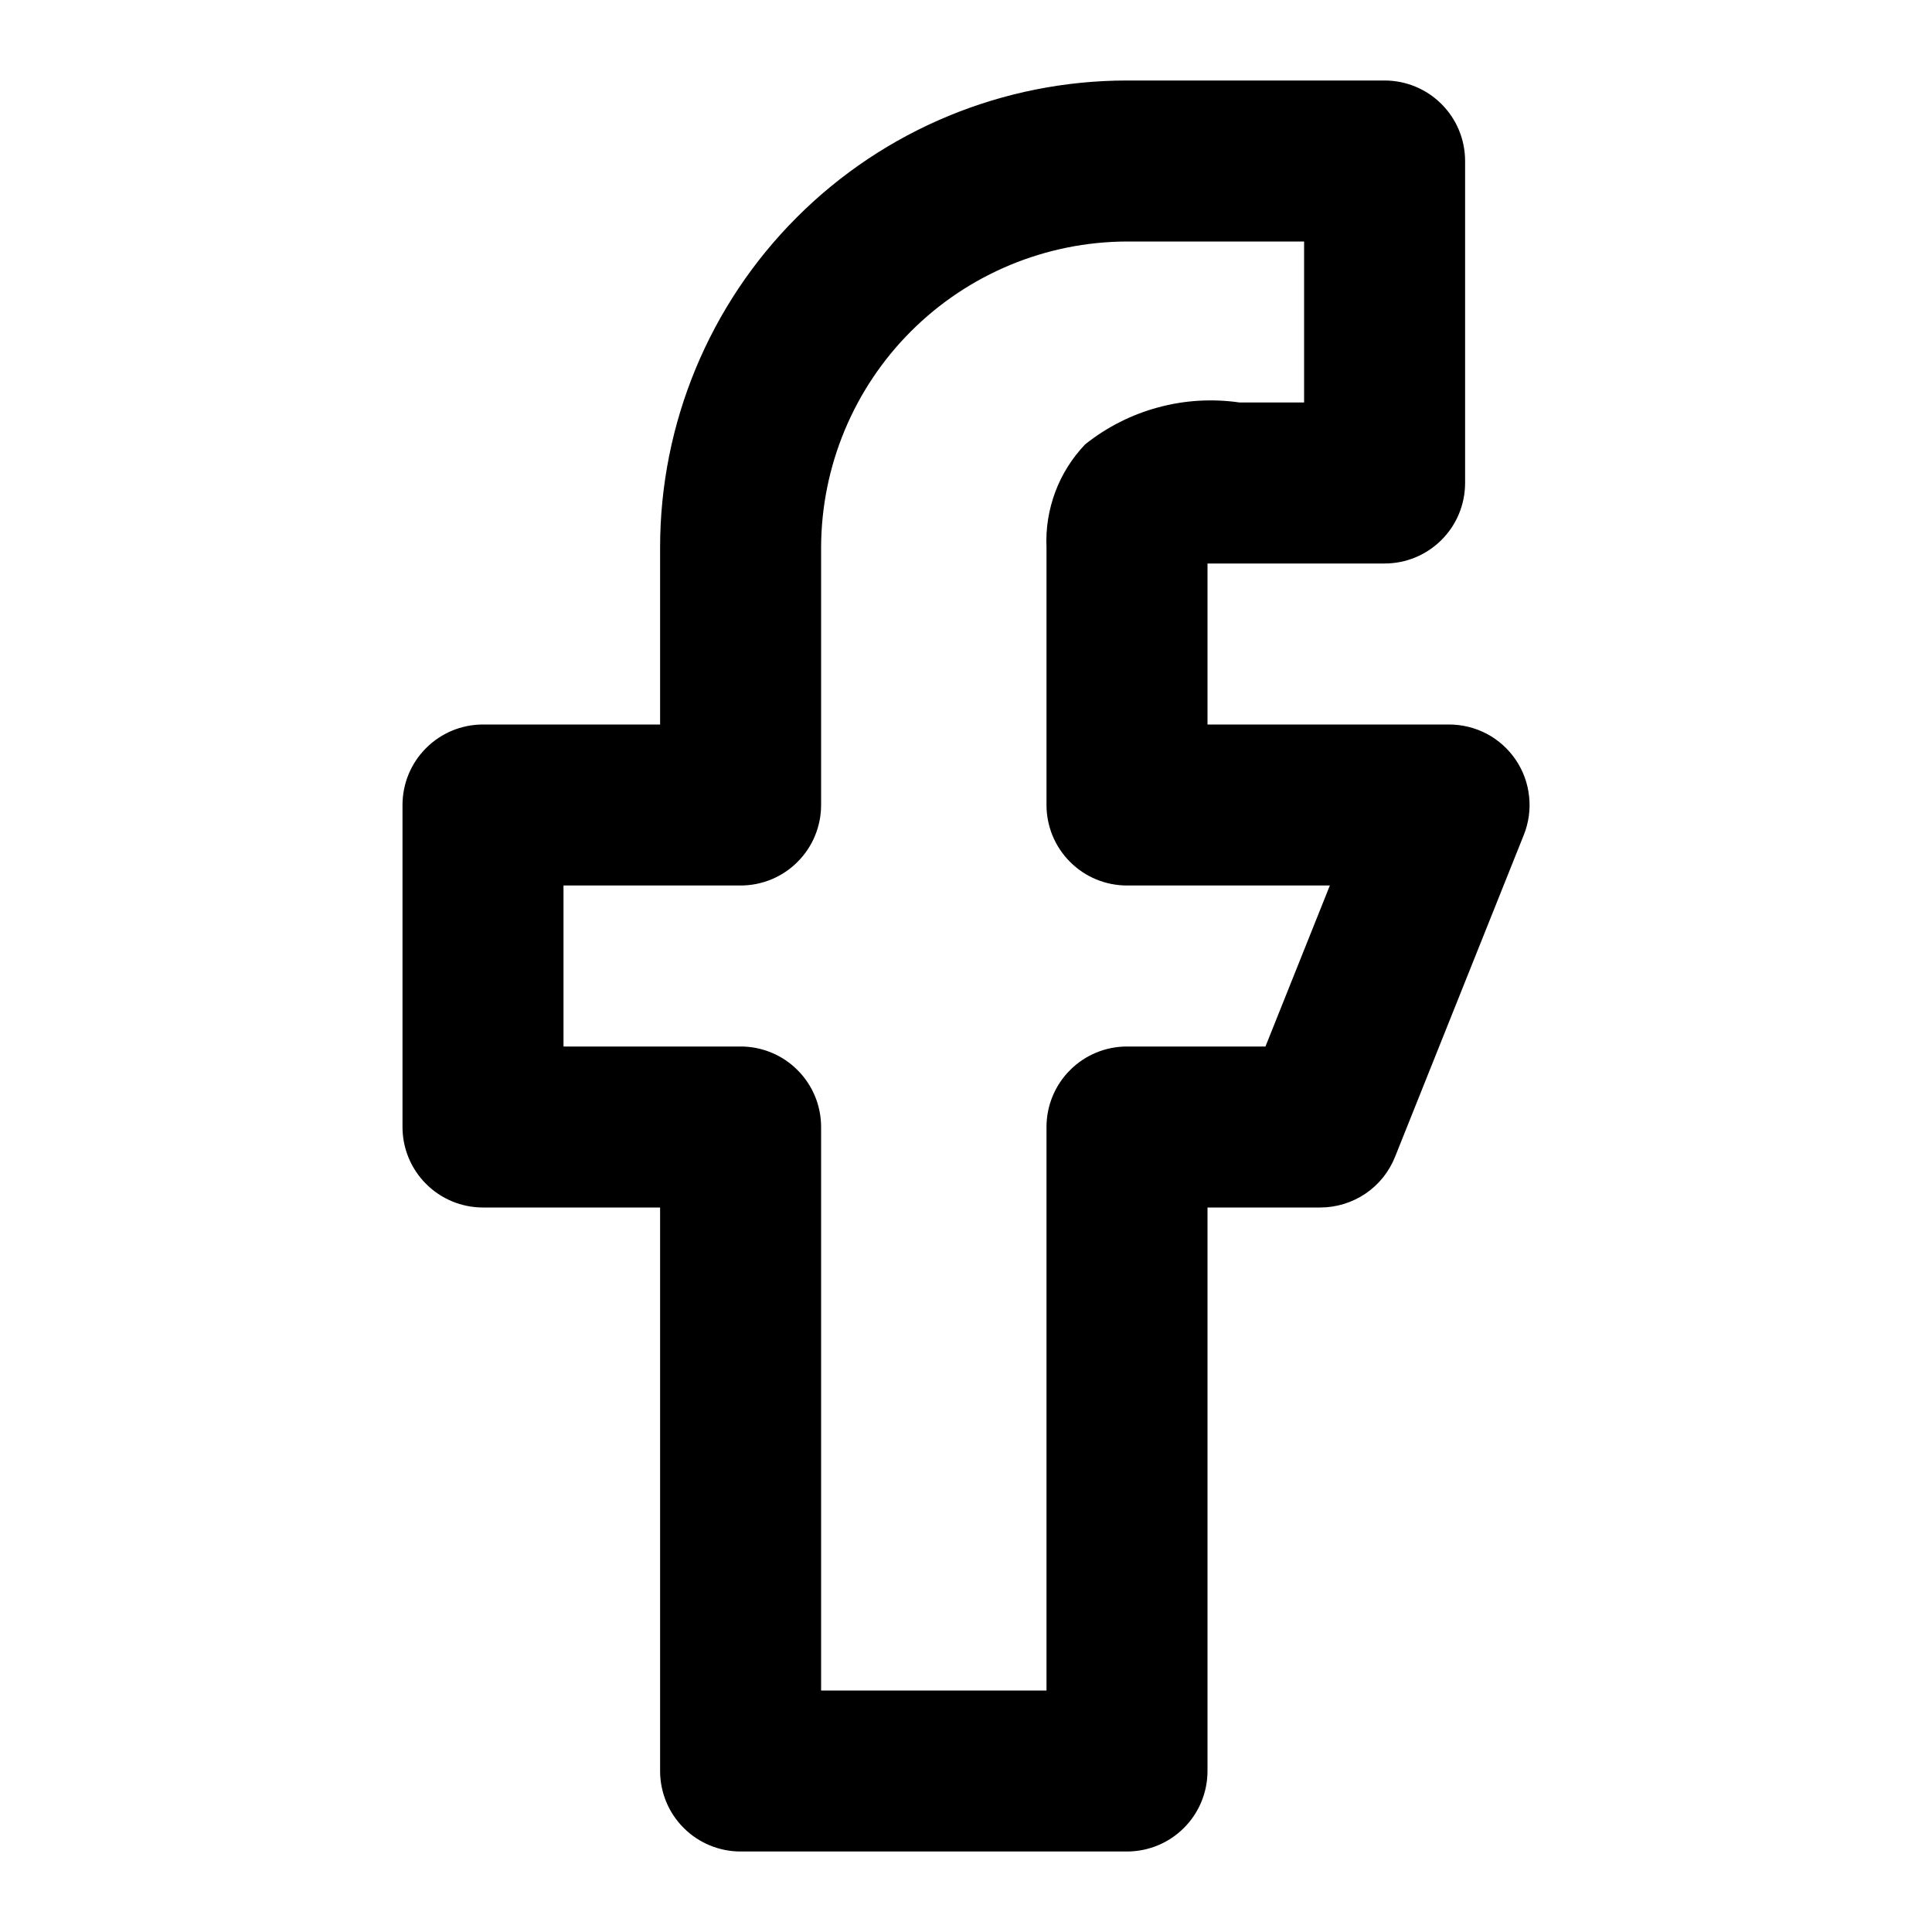
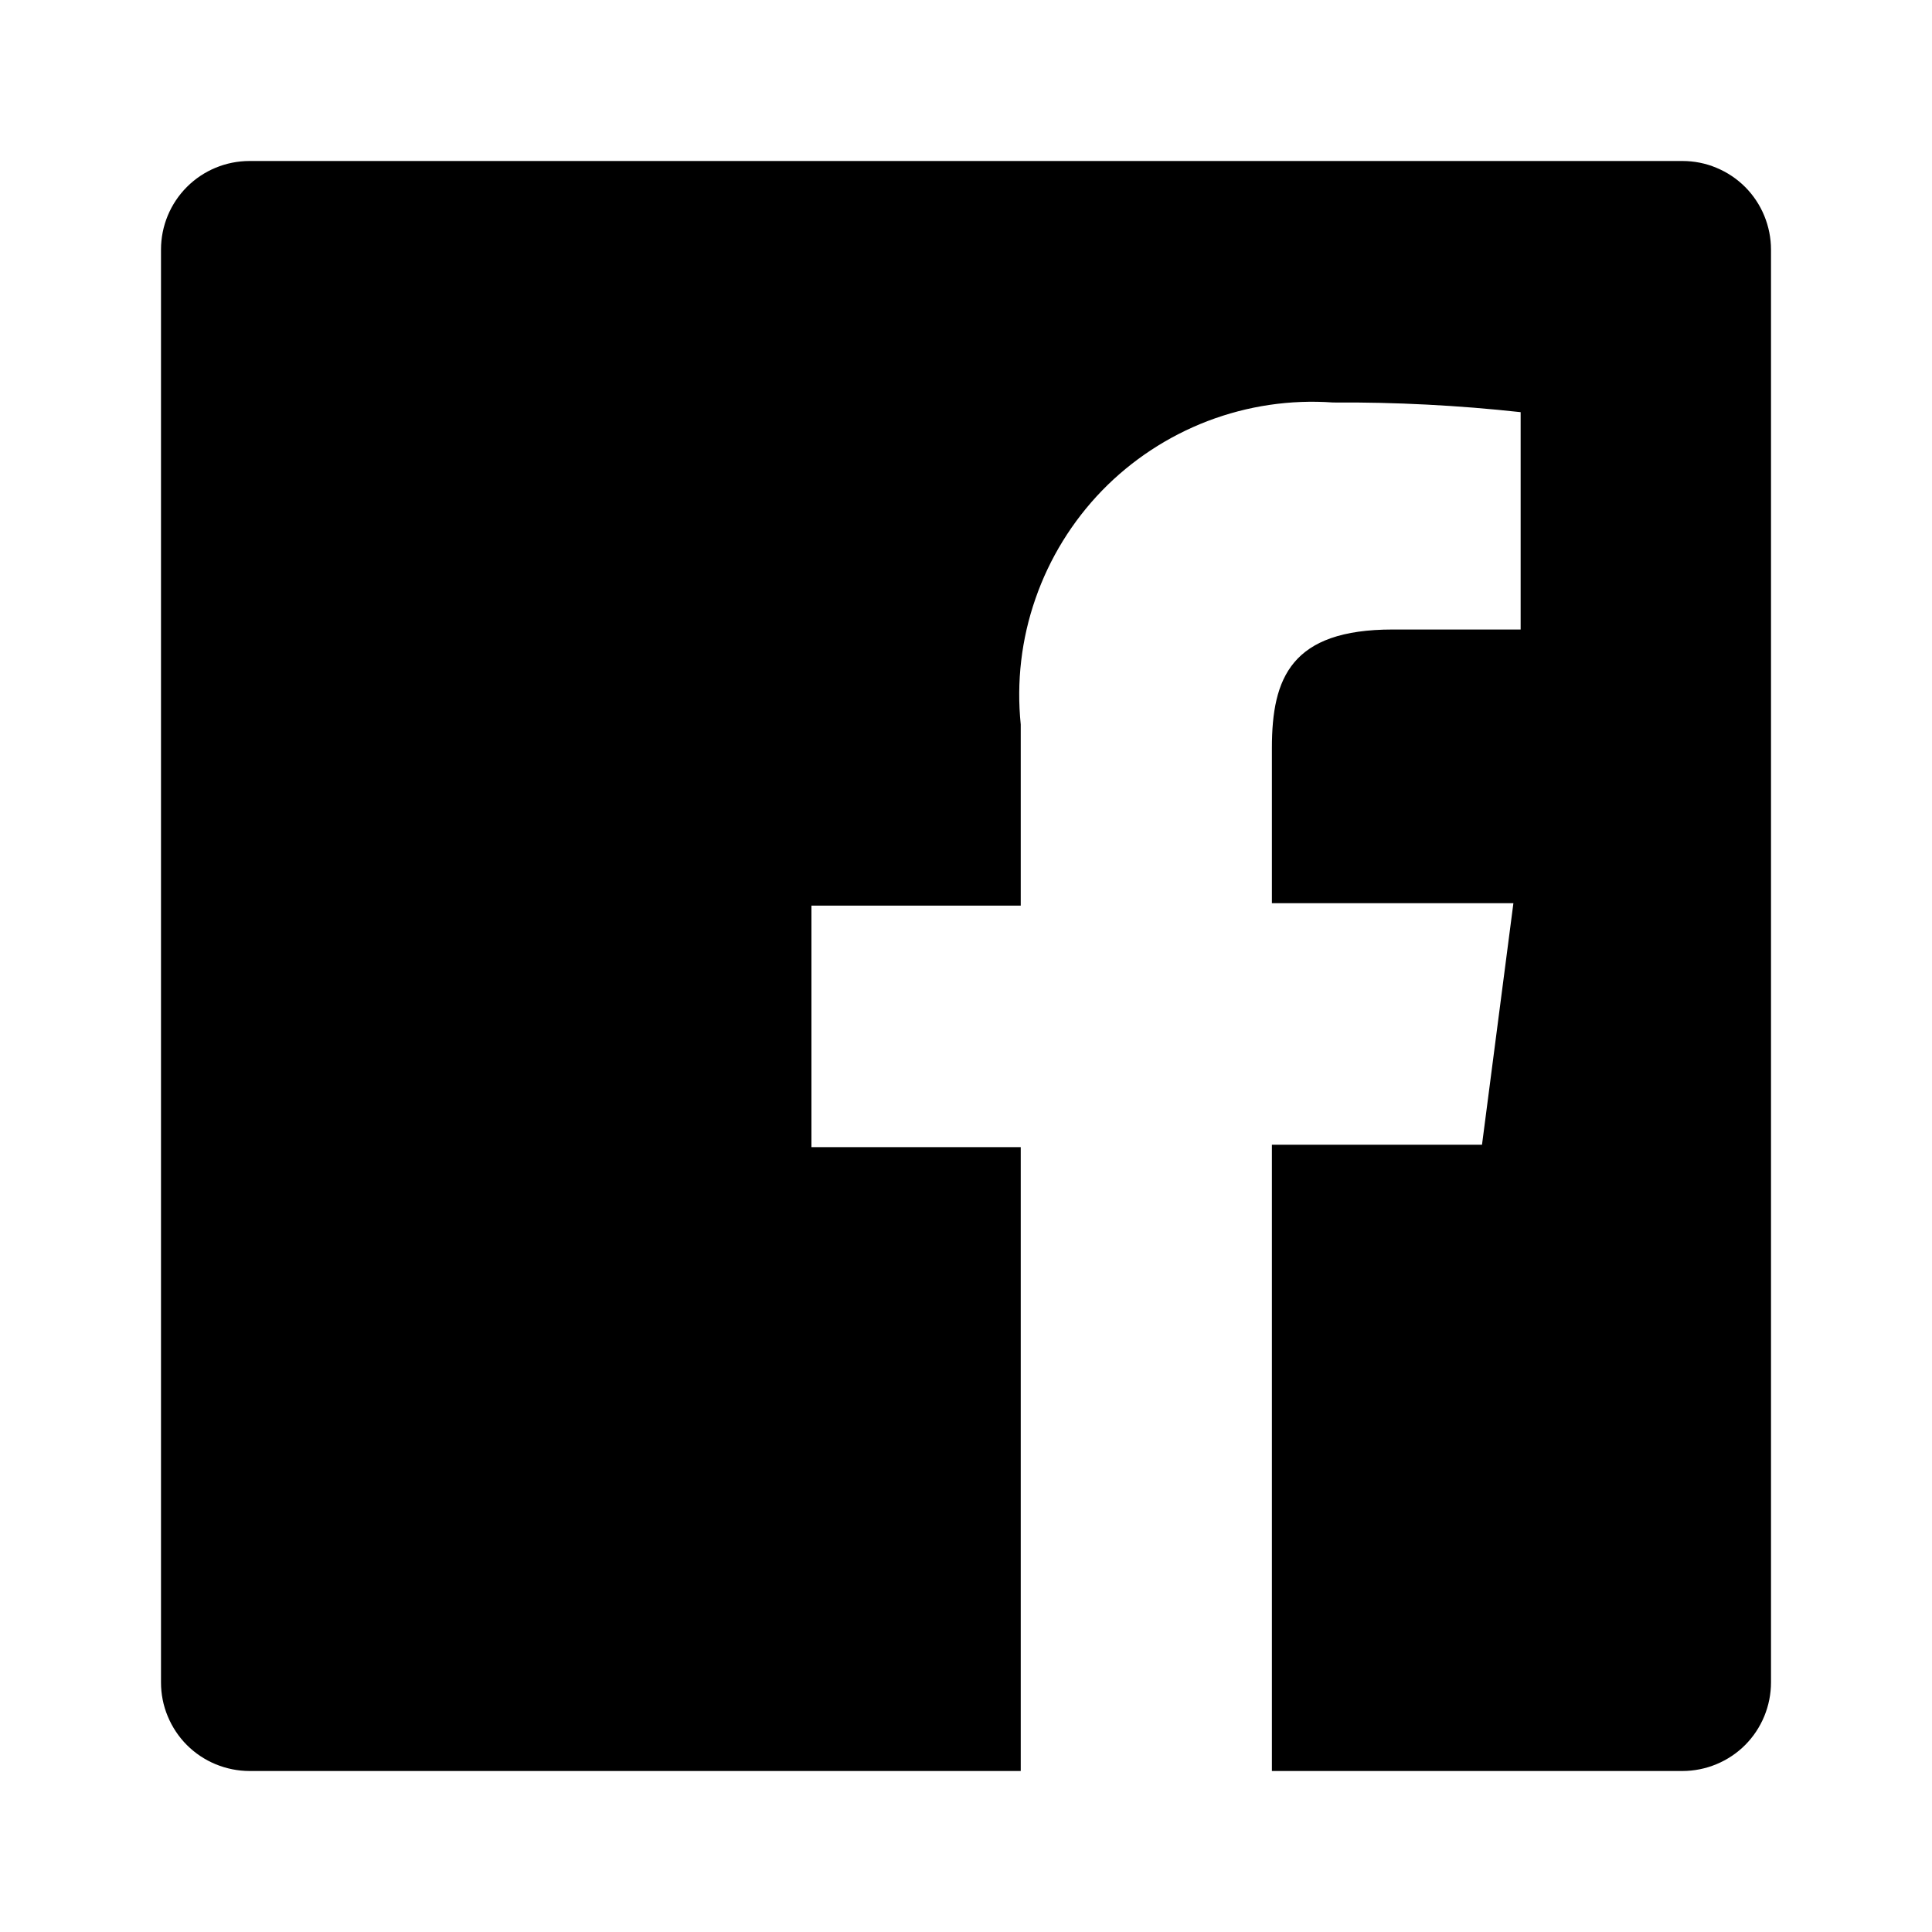
<svg xmlns="http://www.w3.org/2000/svg" width="24" height="24" viewBox="0 0 24 24" fill="none">
-   <path d="M18.83 9.44C18.738 9.304 18.615 9.193 18.47 9.116C18.325 9.04 18.164 9 18 9H15V7H17.2C17.465 7 17.72 6.895 17.907 6.707C18.095 6.52 18.2 6.265 18.2 6V2C18.2 1.735 18.095 1.48 17.907 1.293C17.72 1.105 17.465 1 17.2 1H14C12.462 1 10.986 1.611 9.899 2.699C8.811 3.786 8.2 5.262 8.2 6.8V9H6C5.735 9 5.48 9.105 5.293 9.293C5.105 9.48 5 9.735 5 10V14C5 14.265 5.105 14.52 5.293 14.707C5.48 14.895 5.735 15 6 15H8.2V22C8.2 22.265 8.305 22.52 8.493 22.707C8.68 22.895 8.935 23 9.2 23H14C14.265 23 14.52 22.895 14.707 22.707C14.895 22.52 15 22.265 15 22V15H16.4C16.6 15 16.796 14.94 16.962 14.828C17.128 14.716 17.256 14.556 17.33 14.37L18.93 10.37C18.99 10.219 19.013 10.055 18.995 9.893C18.978 9.73 18.921 9.575 18.83 9.44ZM15.72 13H14C13.735 13 13.48 13.105 13.293 13.293C13.105 13.48 13 13.735 13 14V21H10.2V14C10.2 13.735 10.095 13.48 9.907 13.293C9.72 13.105 9.465 13 9.2 13H7V11H9.2C9.465 11 9.72 10.895 9.907 10.707C10.095 10.52 10.2 10.265 10.2 10V6.8C10.203 5.793 10.604 4.828 11.316 4.116C12.028 3.404 12.993 3.003 14 3H16.2V5H15.4C15.061 4.951 14.716 4.971 14.386 5.061C14.056 5.15 13.747 5.307 13.48 5.52C13.318 5.69 13.191 5.891 13.109 6.111C13.027 6.331 12.989 6.565 13 6.8V10C13 10.265 13.105 10.52 13.293 10.707C13.48 10.895 13.735 11 14 11H16.52L15.72 13Z" fill="black" />
+   <path d="M20.9 2H3.1C2.808 2 2.528 2.116 2.322 2.322C2.116 2.528 2 2.808 2 3.1V20.9C2 21.044 2.028 21.188 2.084 21.321C2.139 21.454 2.22 21.576 2.322 21.678C2.424 21.78 2.546 21.861 2.679 21.916C2.813 21.971 2.956 22 3.1 22H12.68V14.25H10.08V11.25H12.68V9C12.626 8.472 12.688 7.938 12.863 7.437C13.037 6.935 13.319 6.478 13.688 6.096C14.058 5.715 14.507 5.42 15.003 5.23C15.499 5.041 16.03 4.962 16.56 5C17.338 4.995 18.116 5.035 18.89 5.12V7.82H17.3C16.04 7.82 15.8 8.42 15.8 9.29V11.22H18.8L18.41 14.22H15.8V22H20.9C21.044 22 21.188 21.971 21.321 21.916C21.454 21.861 21.576 21.78 21.678 21.678C21.78 21.576 21.861 21.454 21.916 21.321C21.971 21.188 22 21.044 22 20.9V3.1C22 2.956 21.971 2.813 21.916 2.679C21.861 2.546 21.78 2.424 21.678 2.322C21.576 2.22 21.454 2.139 21.321 2.084C21.188 2.028 21.044 2 20.9 2Z" fill="black" />
</svg>
